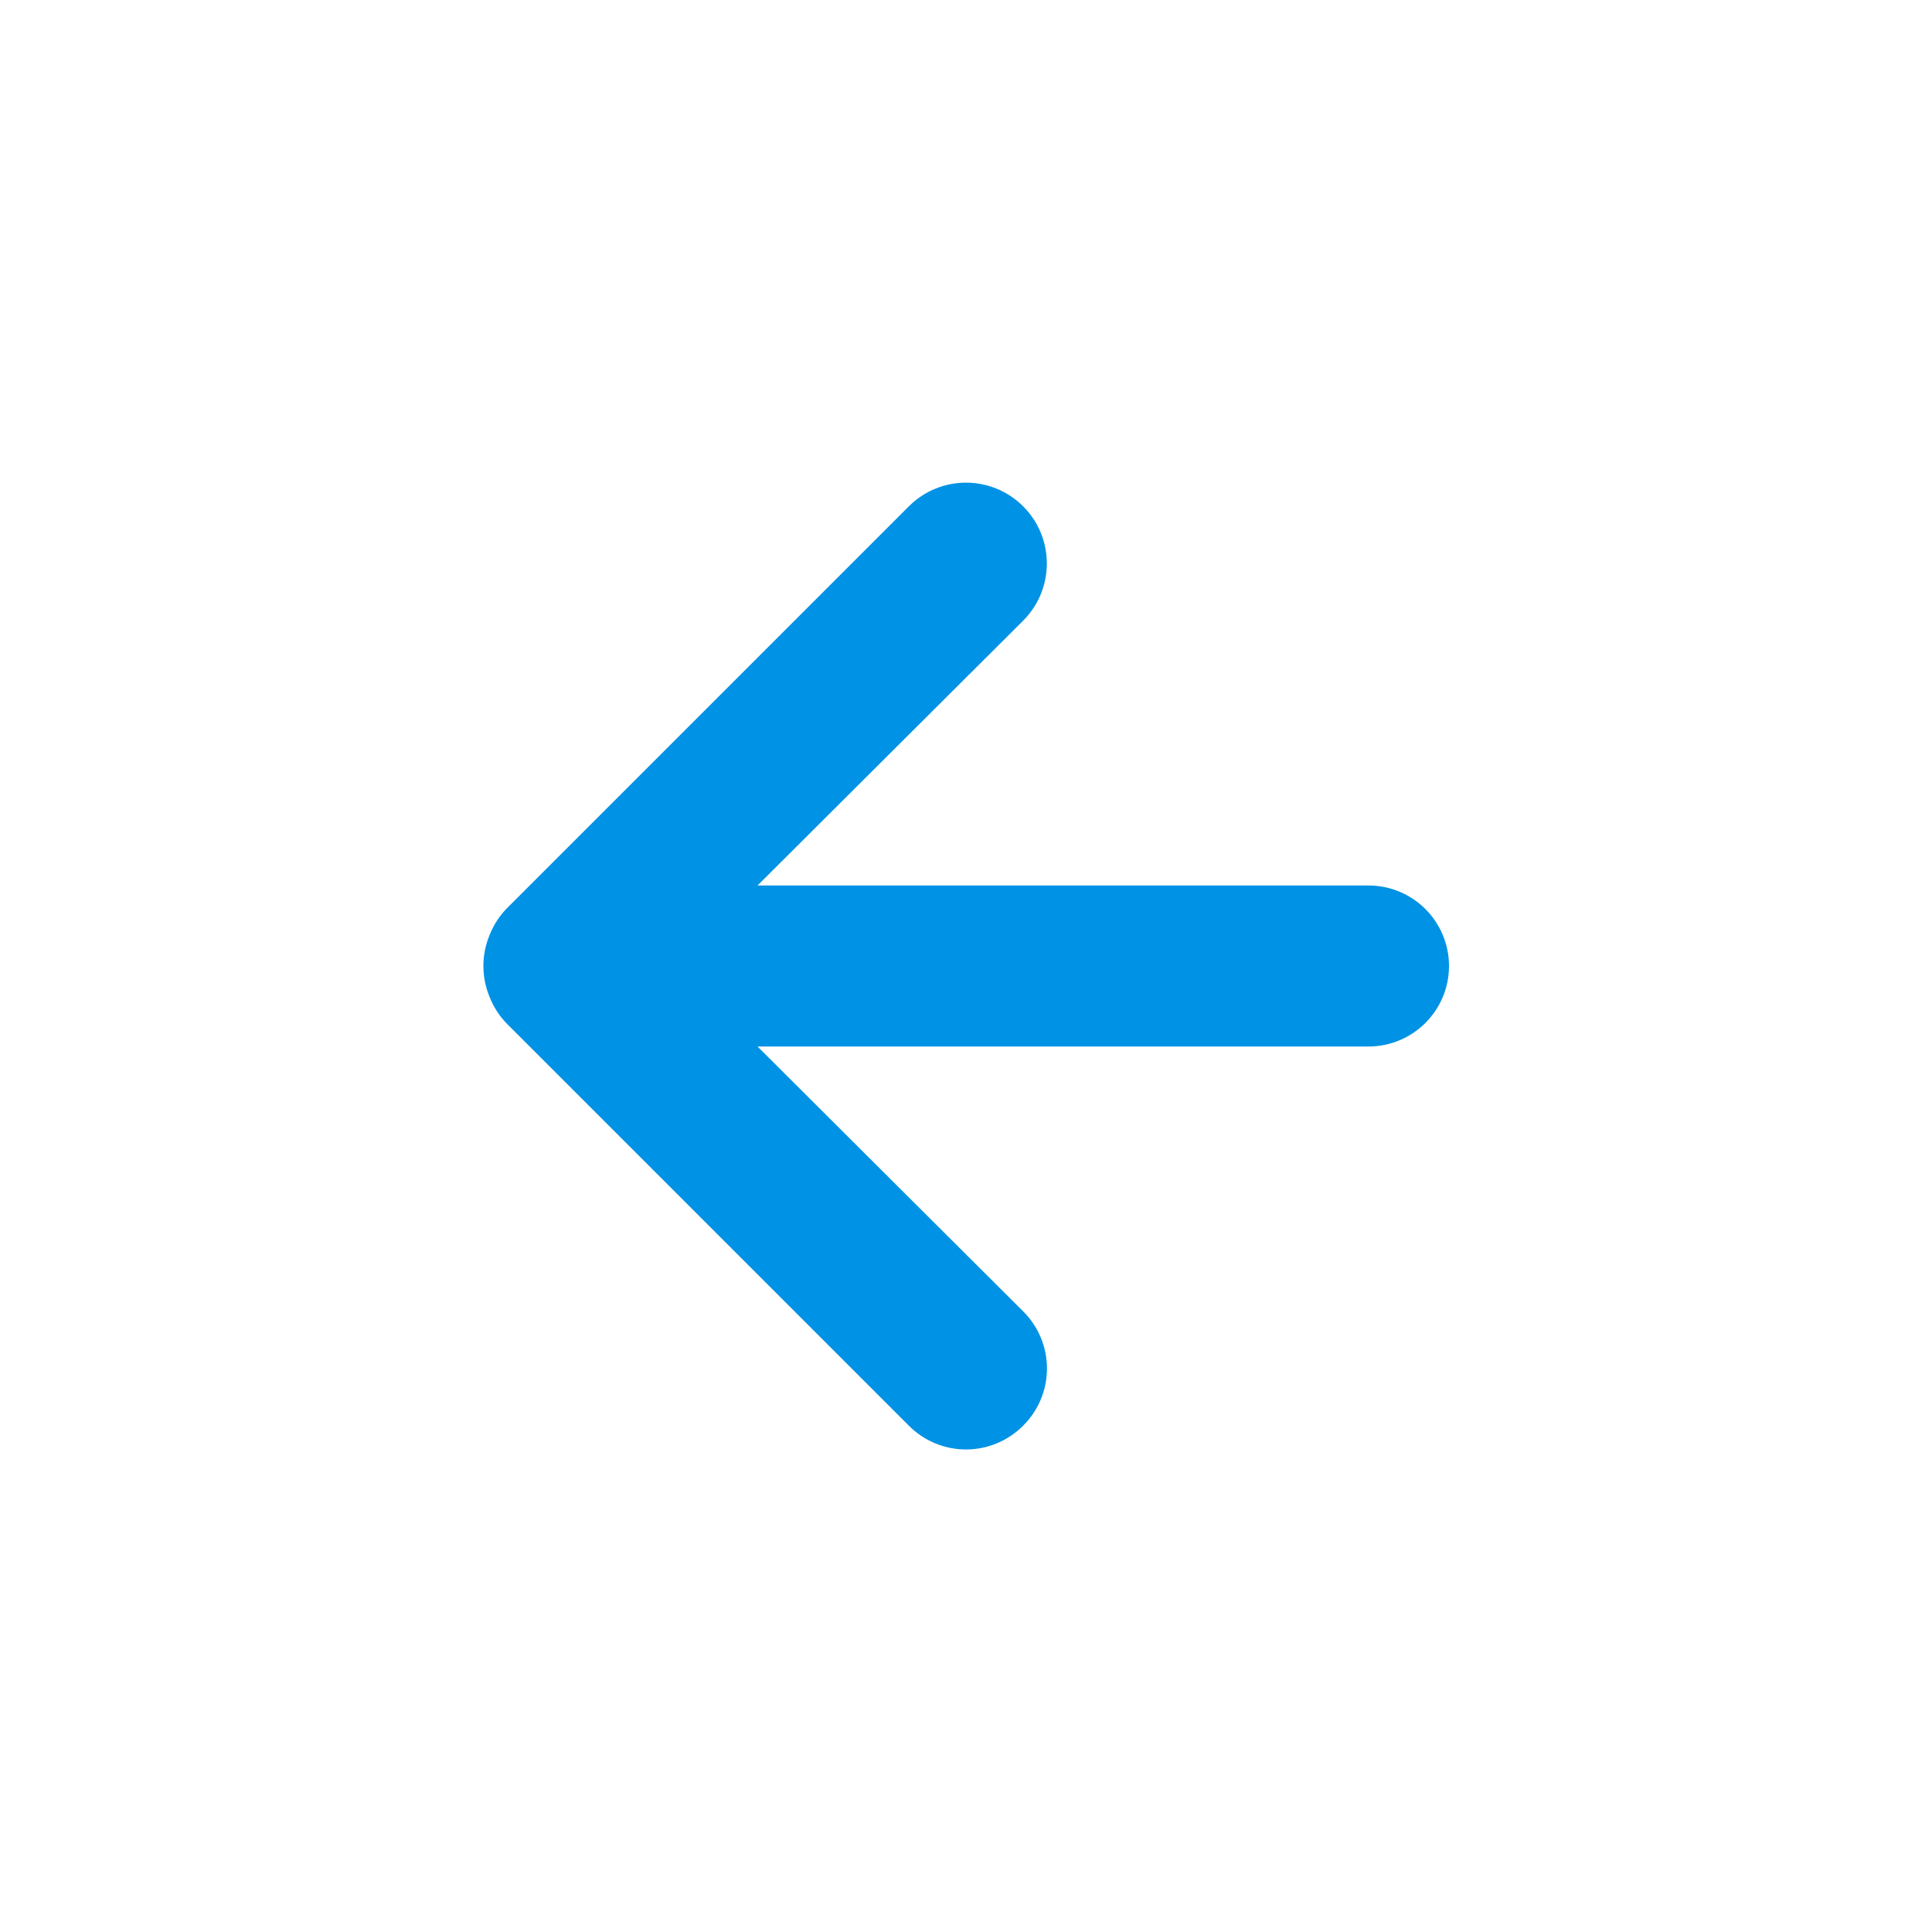
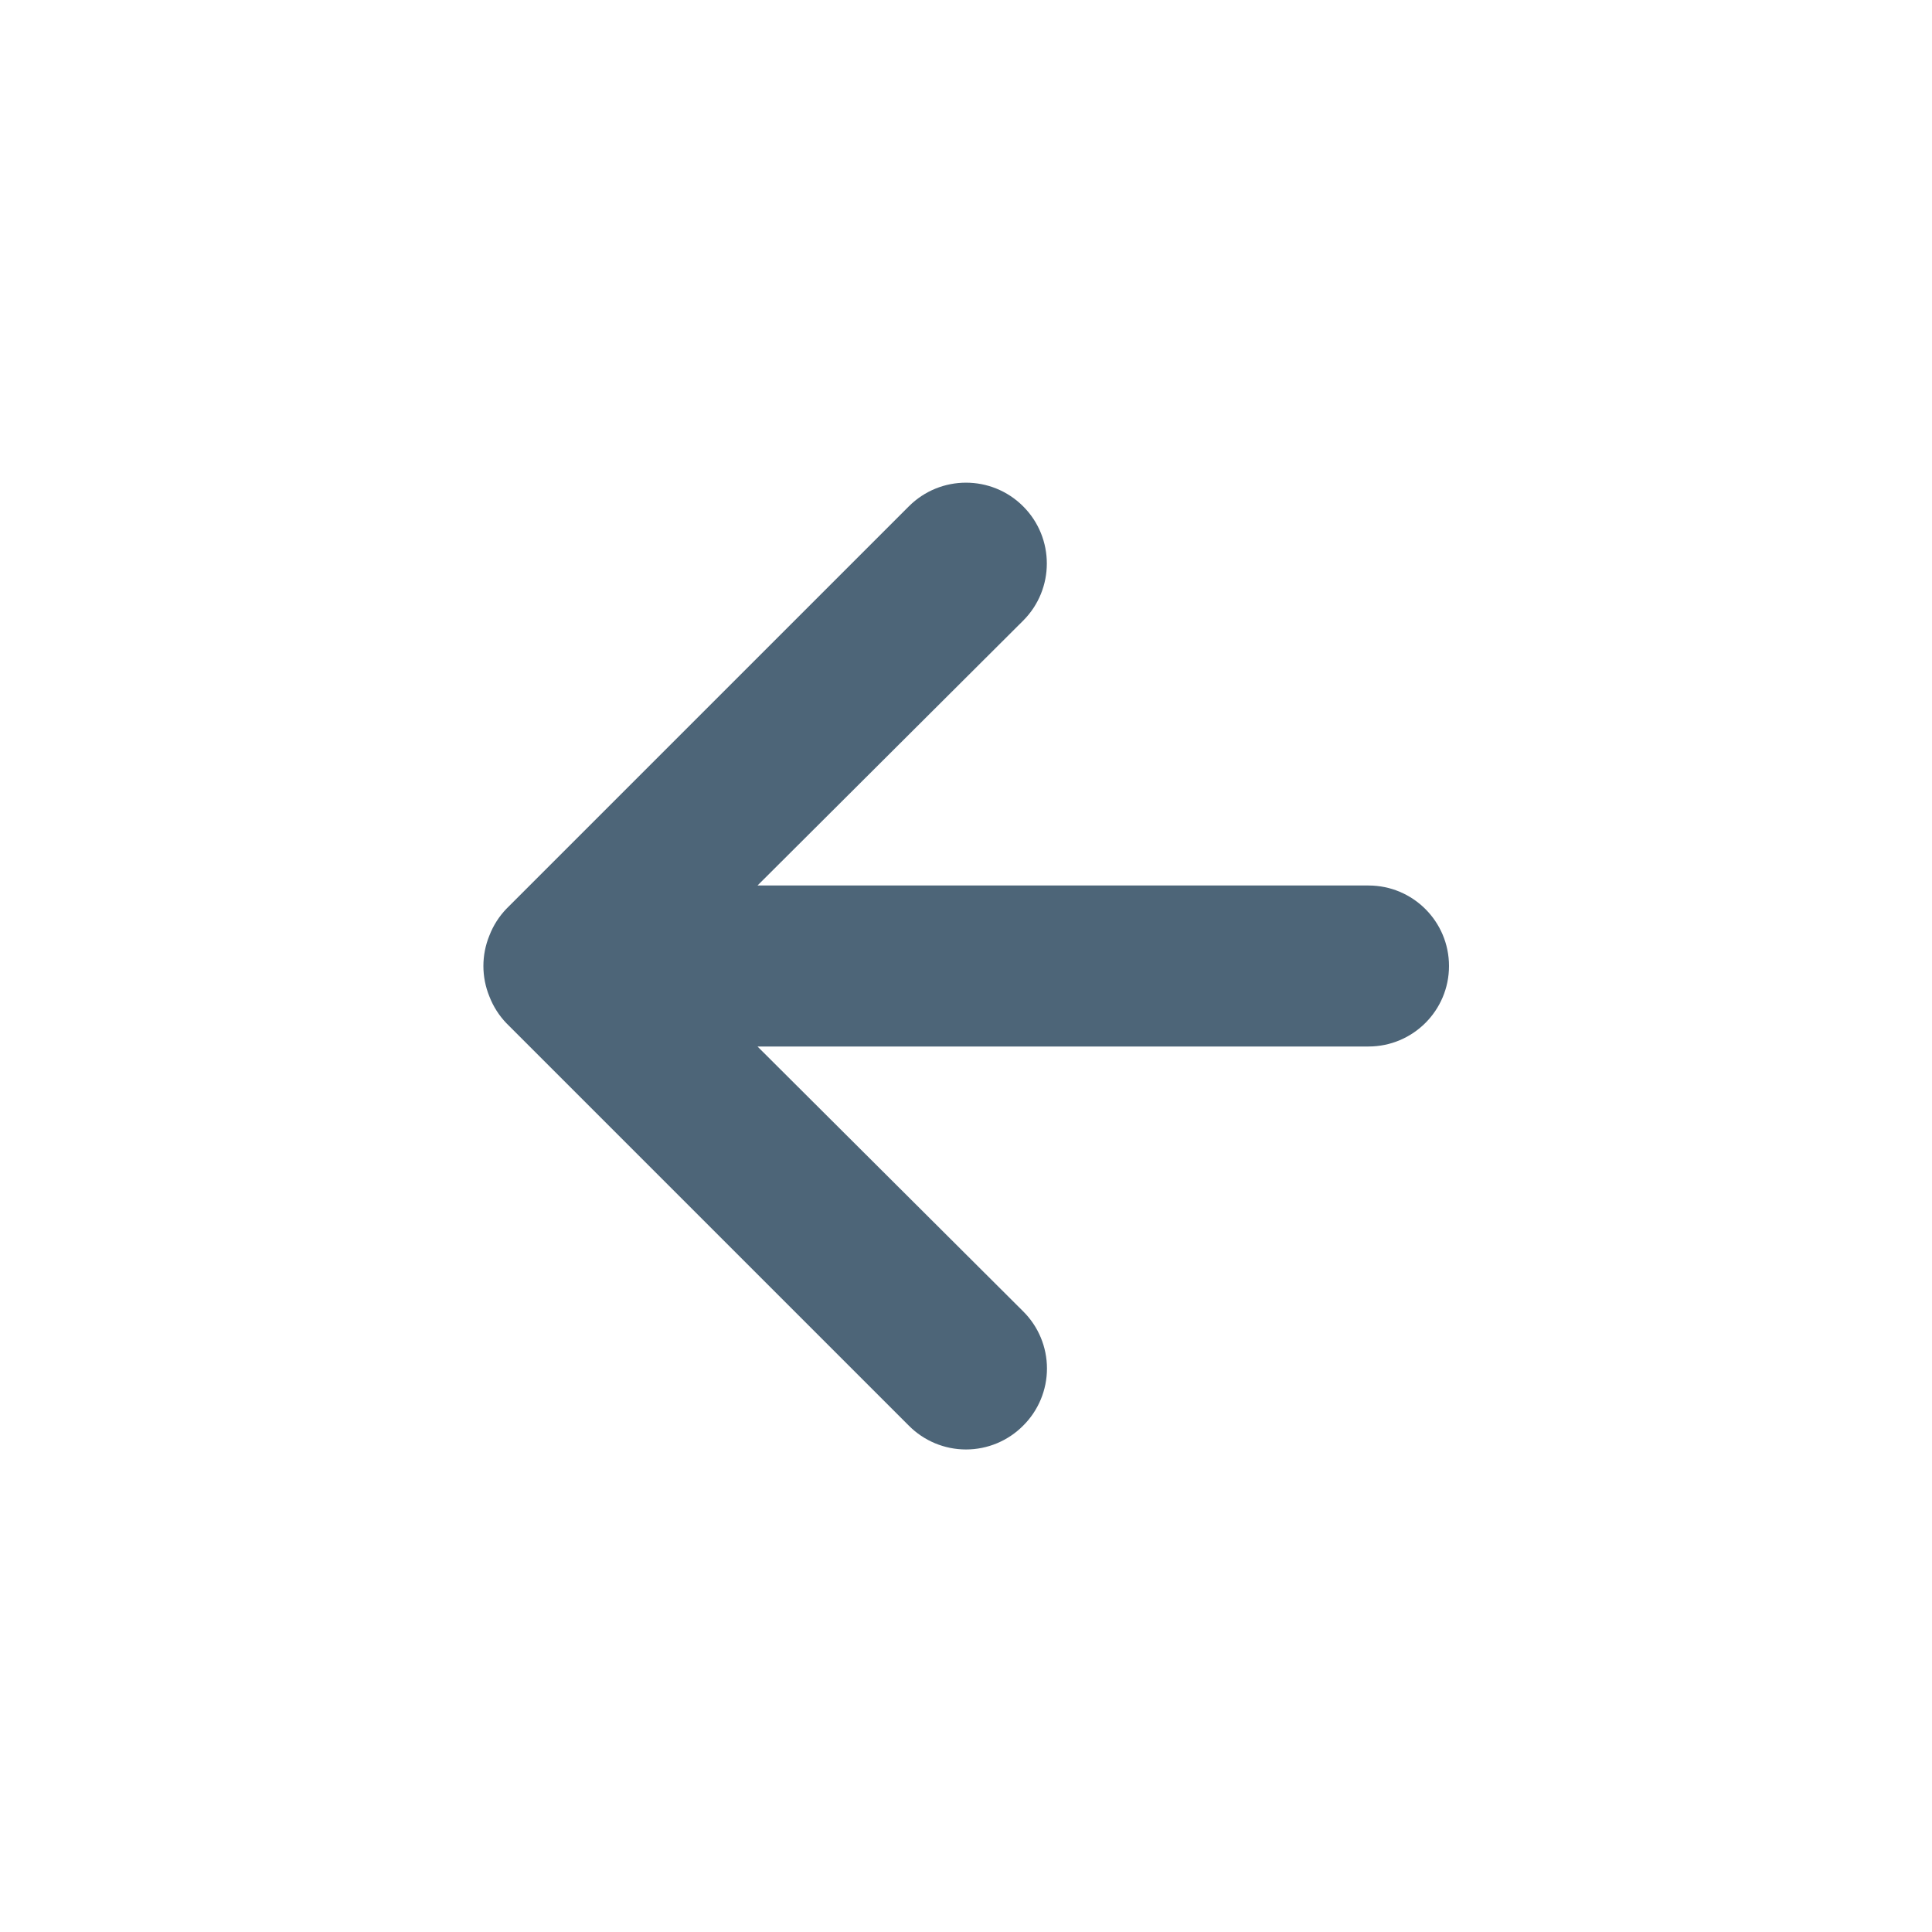
<svg xmlns="http://www.w3.org/2000/svg" data-name="Layer 1" viewBox="0 0 24 24">
-   <path fill="#0092E4" d="M17,11H9.41l3.3-3.29a1,1,0,1,0-1.42-1.42l-5,5a1,1,0,0,0-.21.33,1,1,0,0,0,0,.76,1,1,0,0,0,.21.33l5,5a1,1,0,0,0,1.42,0,1,1,0,0,0,0-1.42L9.41,13H17a1,1,0,0,0,0-2Z" />
+   <path fill="#4d6578" d="M17,11H9.41l3.3-3.29a1,1,0,1,0-1.42-1.42l-5,5a1,1,0,0,0-.21.33,1,1,0,0,0,0,.76,1,1,0,0,0,.21.33l5,5a1,1,0,0,0,1.42,0,1,1,0,0,0,0-1.42L9.41,13H17a1,1,0,0,0,0-2Z" />
</svg>
